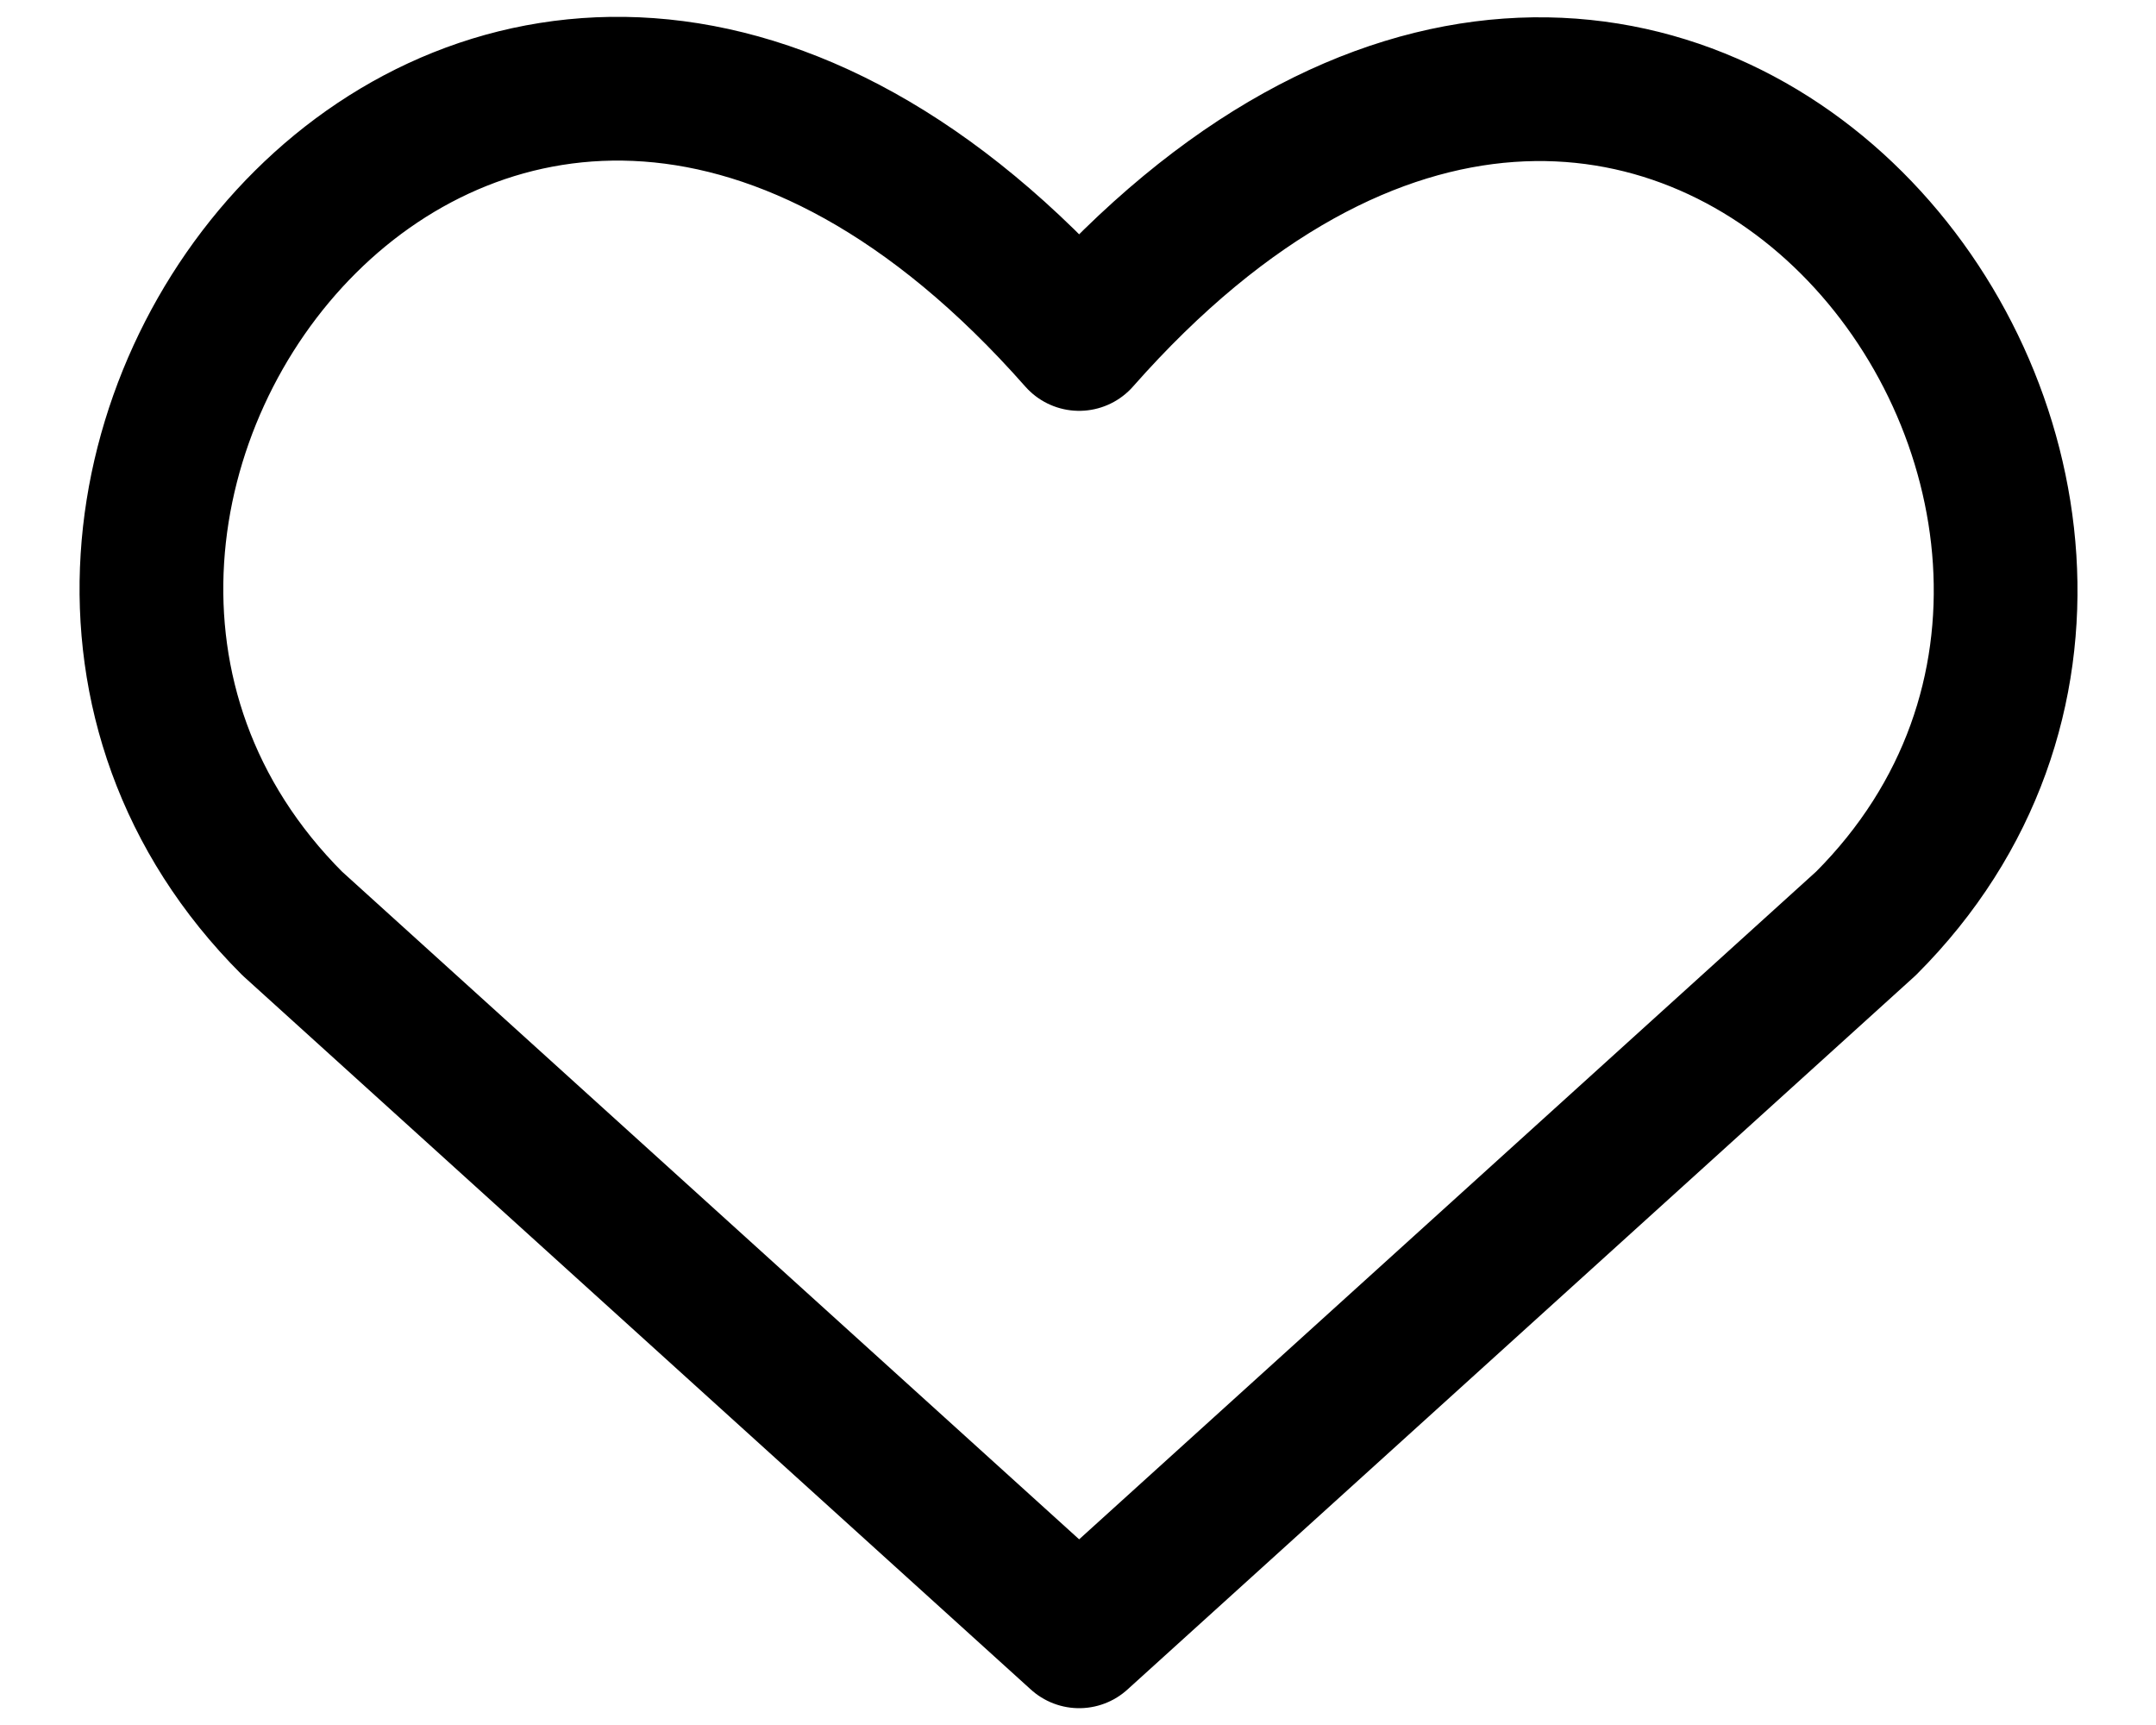
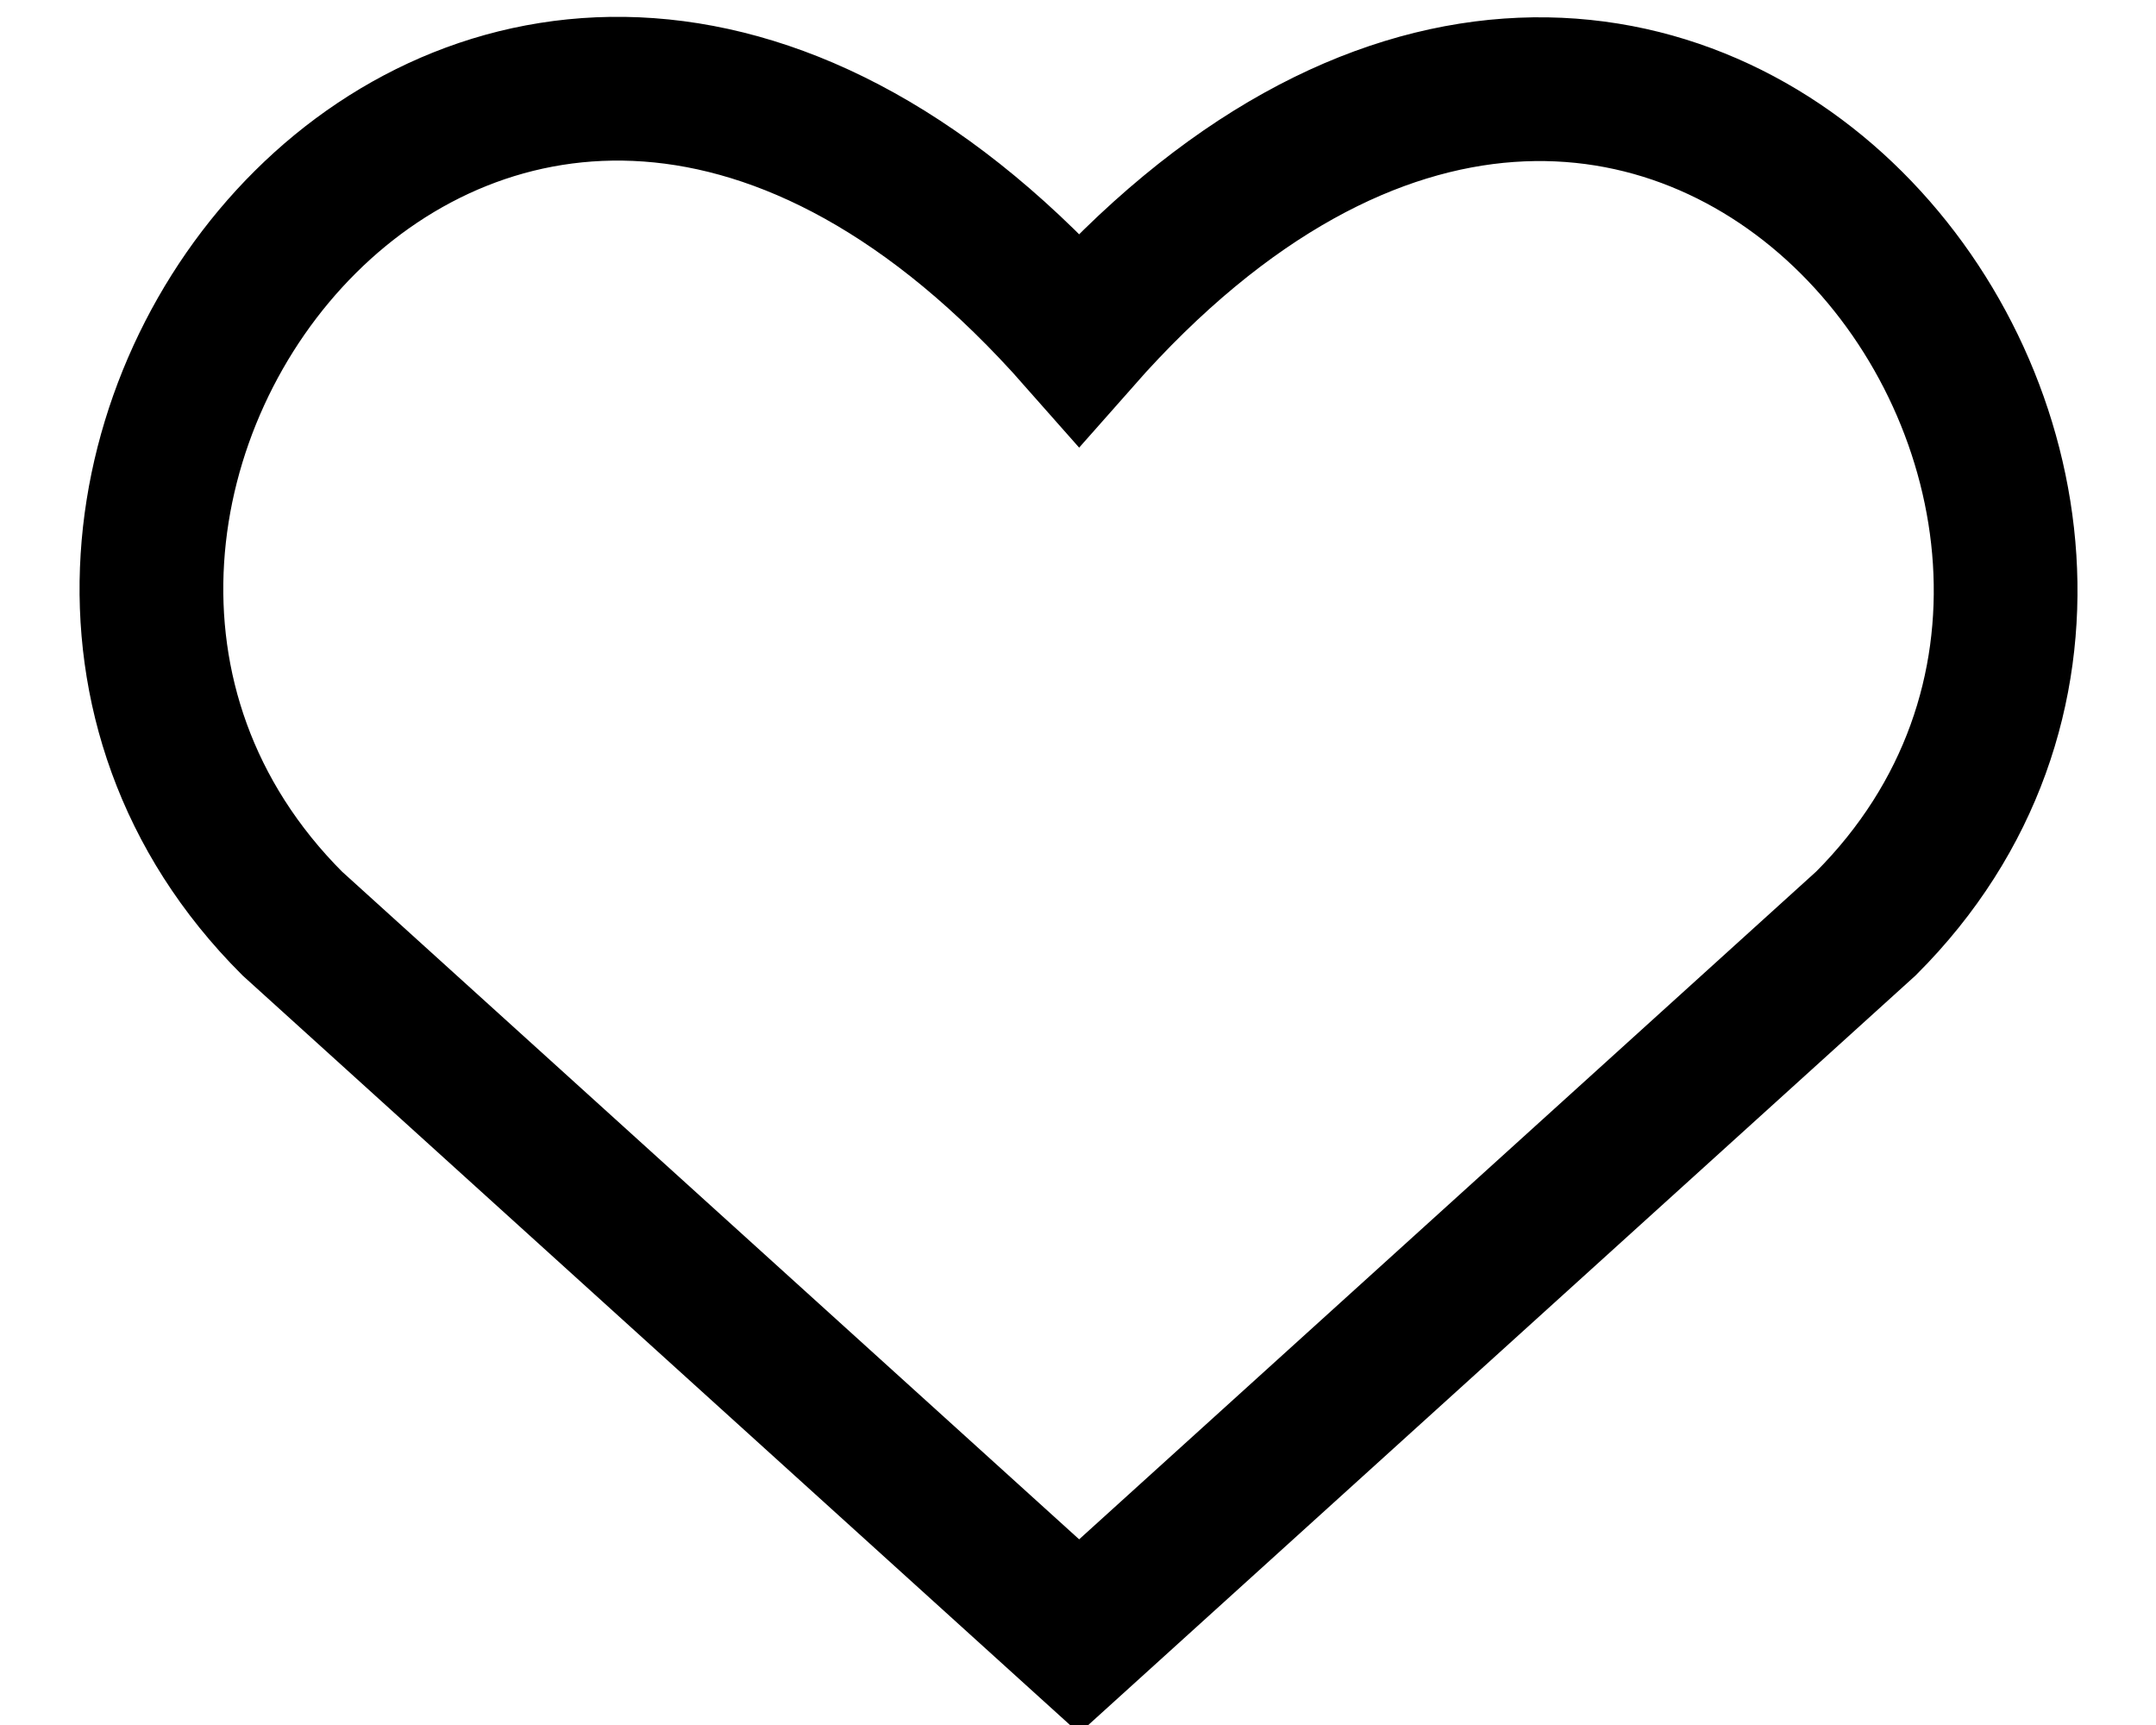
<svg xmlns="http://www.w3.org/2000/svg" width="15" height="12" viewBox="0 0 15 12" fill="none">
-   <path d="M7.508 11.383L2.033 6.424C-0.942 3.449 3.432 -2.264 7.508 2.358C11.584 -2.264 15.938 3.469 12.982 6.424L7.508 11.383Z" stroke="black" stroke-linecap="round" stroke-linejoin="round" />
+   <path d="M7.508 11.383L2.033 6.424C-0.942 3.449 3.432 -2.264 7.508 2.358C11.584 -2.264 15.938 3.469 12.982 6.424L7.508 11.383Z" stroke="black" strokeLinecap="round" strokeLinejoin="round" />
</svg>
